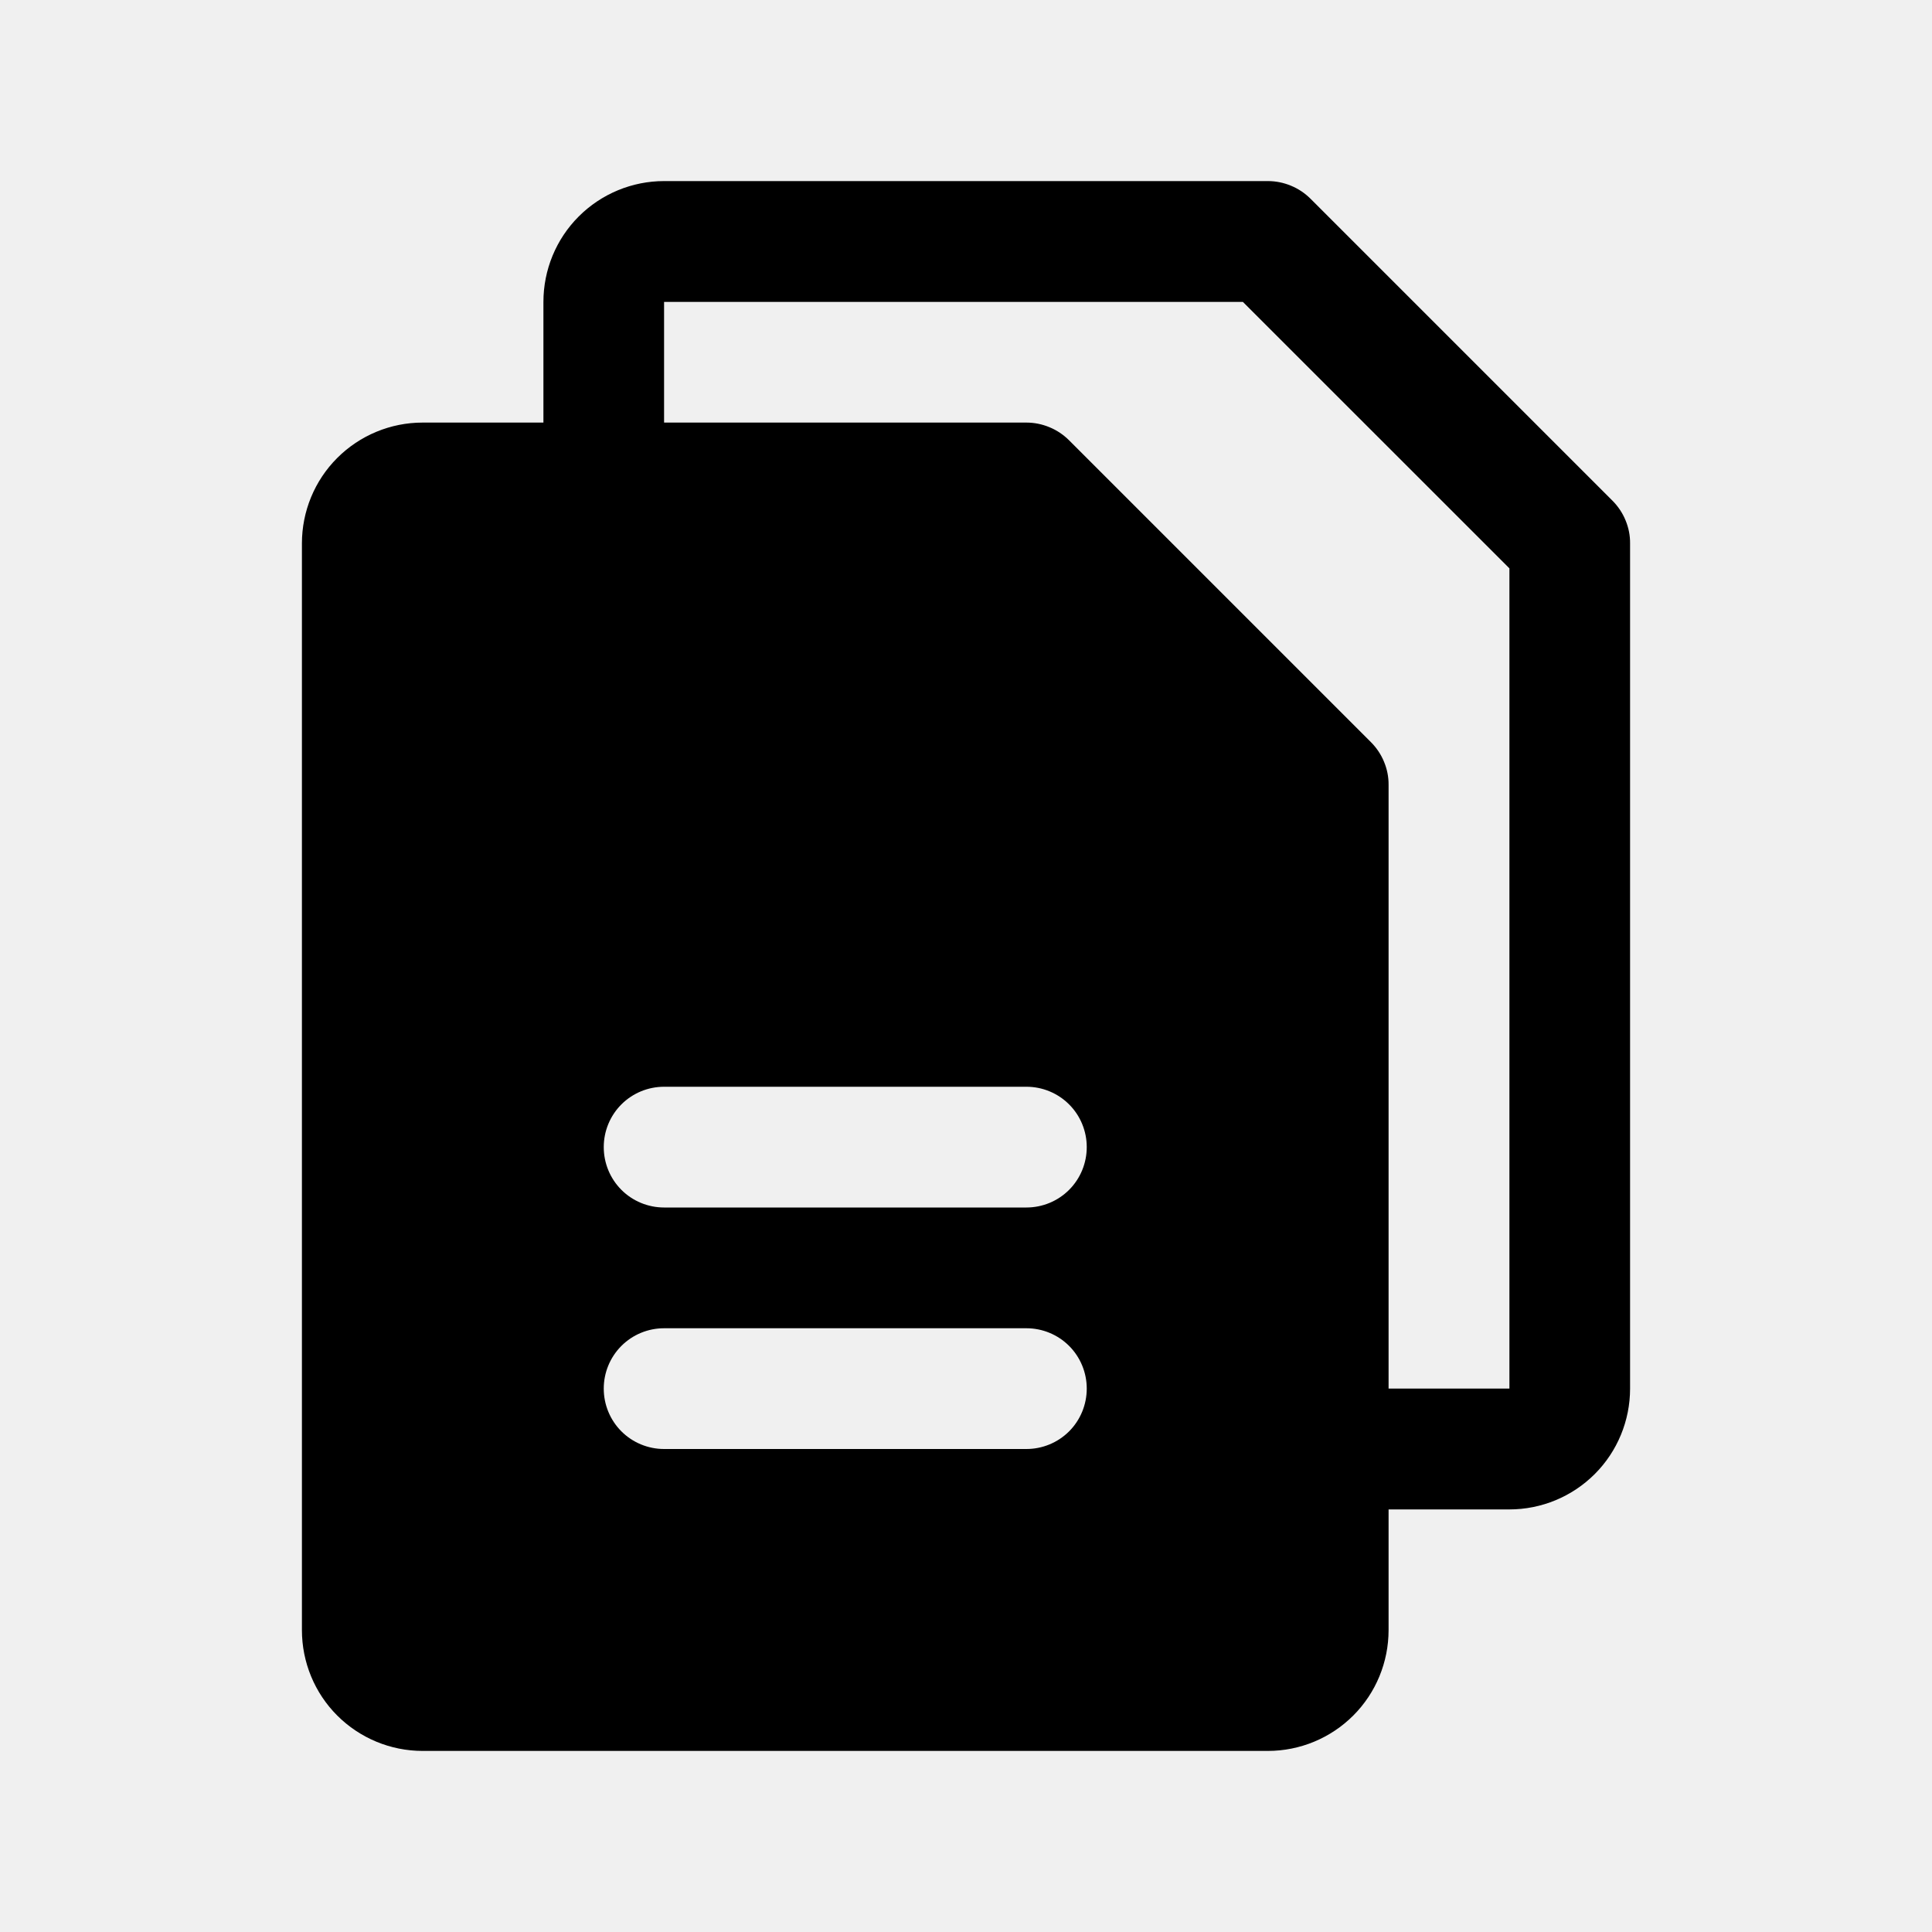
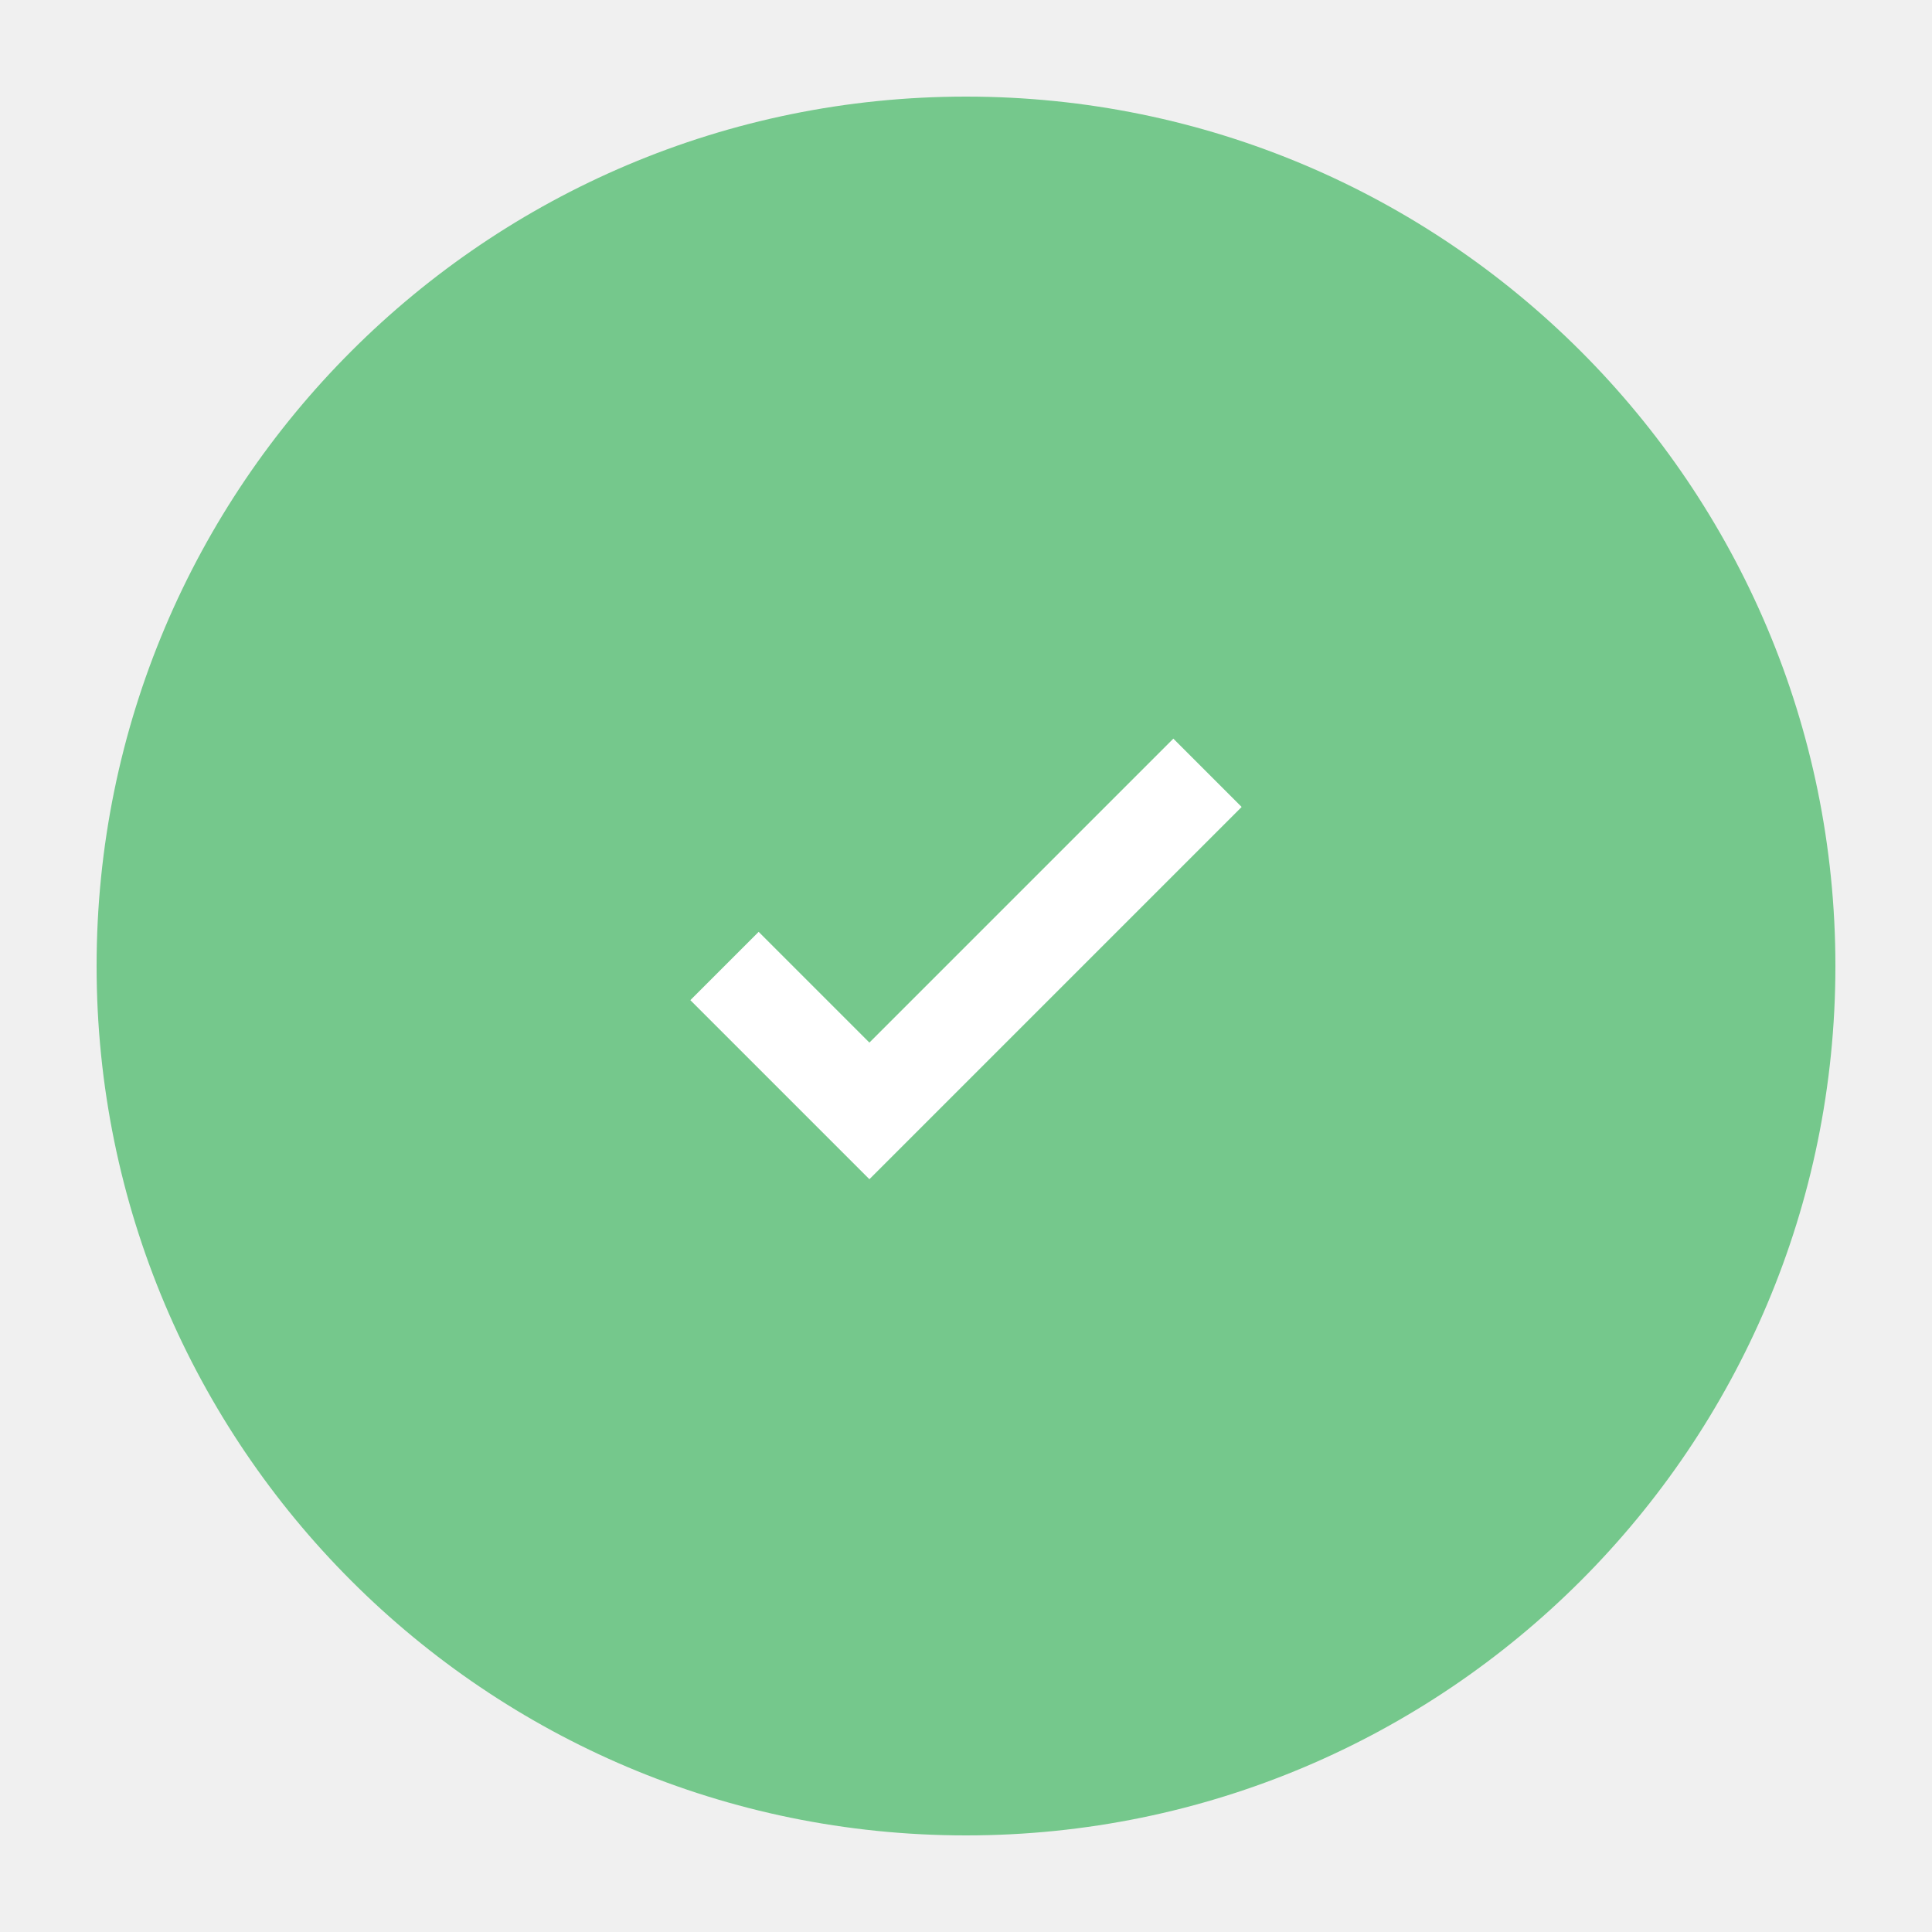
- <svg xmlns="http://www.w3.org/2000/svg" width="22" height="22" viewBox="0 0 22 22" fill="none">
-   <path d="M18.361 5.701L14.924 2.264C14.86 2.2 14.784 2.149 14.701 2.115C14.617 2.08 14.528 2.062 14.438 2.062H7.562C7.198 2.062 6.848 2.207 6.59 2.465C6.332 2.723 6.188 3.073 6.188 3.438V4.812H4.812C4.448 4.812 4.098 4.957 3.84 5.215C3.582 5.473 3.438 5.823 3.438 6.188V18.562C3.438 18.927 3.582 19.277 3.84 19.535C4.098 19.793 4.448 19.938 4.812 19.938H14.438C14.802 19.938 15.152 19.793 15.41 19.535C15.668 19.277 15.812 18.927 15.812 18.562V17.188H17.188C17.552 17.188 17.902 17.043 18.16 16.785C18.418 16.527 18.562 16.177 18.562 15.812V6.188C18.563 6.097 18.545 6.008 18.51 5.924C18.476 5.841 18.425 5.765 18.361 5.701ZM11.688 16.5H7.562C7.38 16.5 7.205 16.428 7.076 16.299C6.947 16.17 6.875 15.995 6.875 15.812C6.875 15.63 6.947 15.455 7.076 15.326C7.205 15.197 7.38 15.125 7.562 15.125H11.688C11.87 15.125 12.045 15.197 12.174 15.326C12.303 15.455 12.375 15.63 12.375 15.812C12.375 15.995 12.303 16.17 12.174 16.299C12.045 16.428 11.87 16.5 11.688 16.5ZM11.688 13.75H7.562C7.38 13.75 7.205 13.678 7.076 13.549C6.947 13.42 6.875 13.245 6.875 13.062C6.875 12.88 6.947 12.705 7.076 12.576C7.205 12.447 7.38 12.375 7.562 12.375H11.688C11.87 12.375 12.045 12.447 12.174 12.576C12.303 12.705 12.375 12.88 12.375 13.062C12.375 13.245 12.303 13.42 12.174 13.549C12.045 13.678 11.87 13.75 11.688 13.75ZM17.188 15.812H15.812V8.938C15.813 8.847 15.795 8.758 15.76 8.674C15.726 8.591 15.675 8.515 15.611 8.451L12.174 5.014C12.11 4.95 12.034 4.899 11.951 4.865C11.867 4.83 11.778 4.812 11.688 4.812H7.562V3.438H14.153L17.188 6.472V15.812Z" fill="black" />
+ <svg xmlns="http://www.w3.org/2000/svg" width="20" height="20" viewBox="0 0 20 20">
+   <circle cx="10" cy="10" r="9" fill="#75c88c" />
+   <path d="M7.5 10L9 11.5 12.5 8" fill="none" stroke="#fff" strokeLinecap="round" strokeWidth="2" />
</svg>
